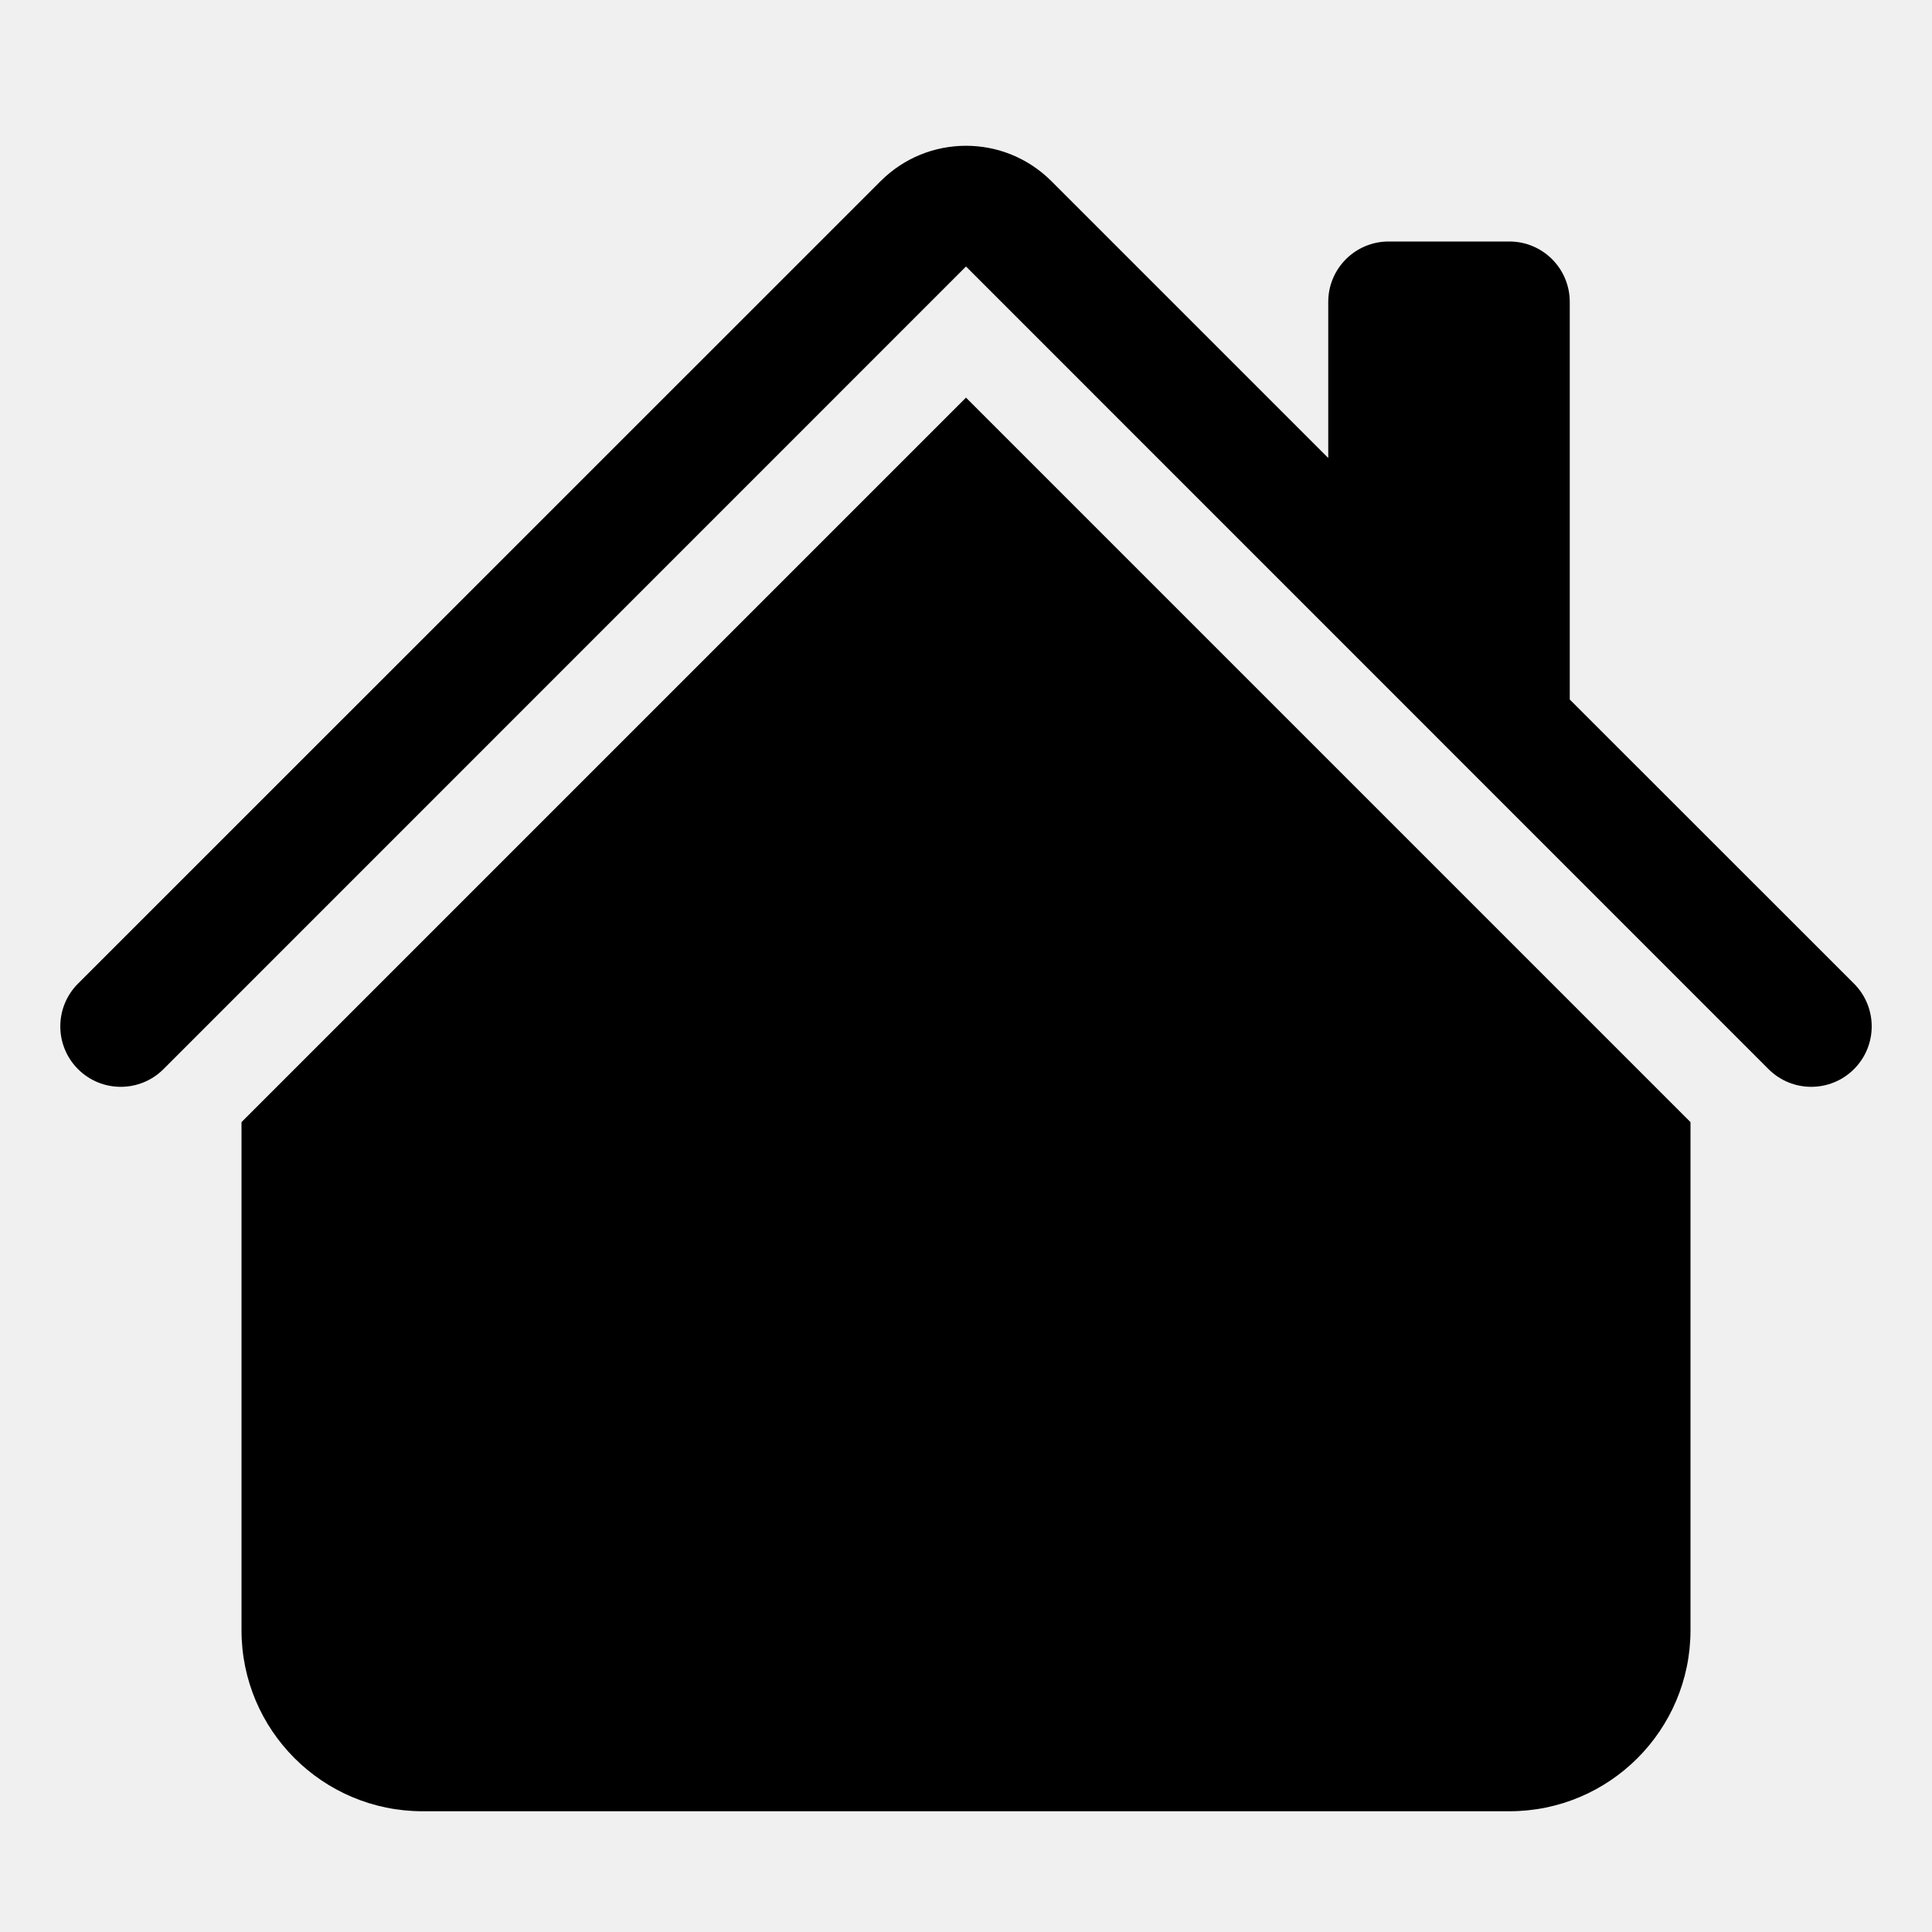
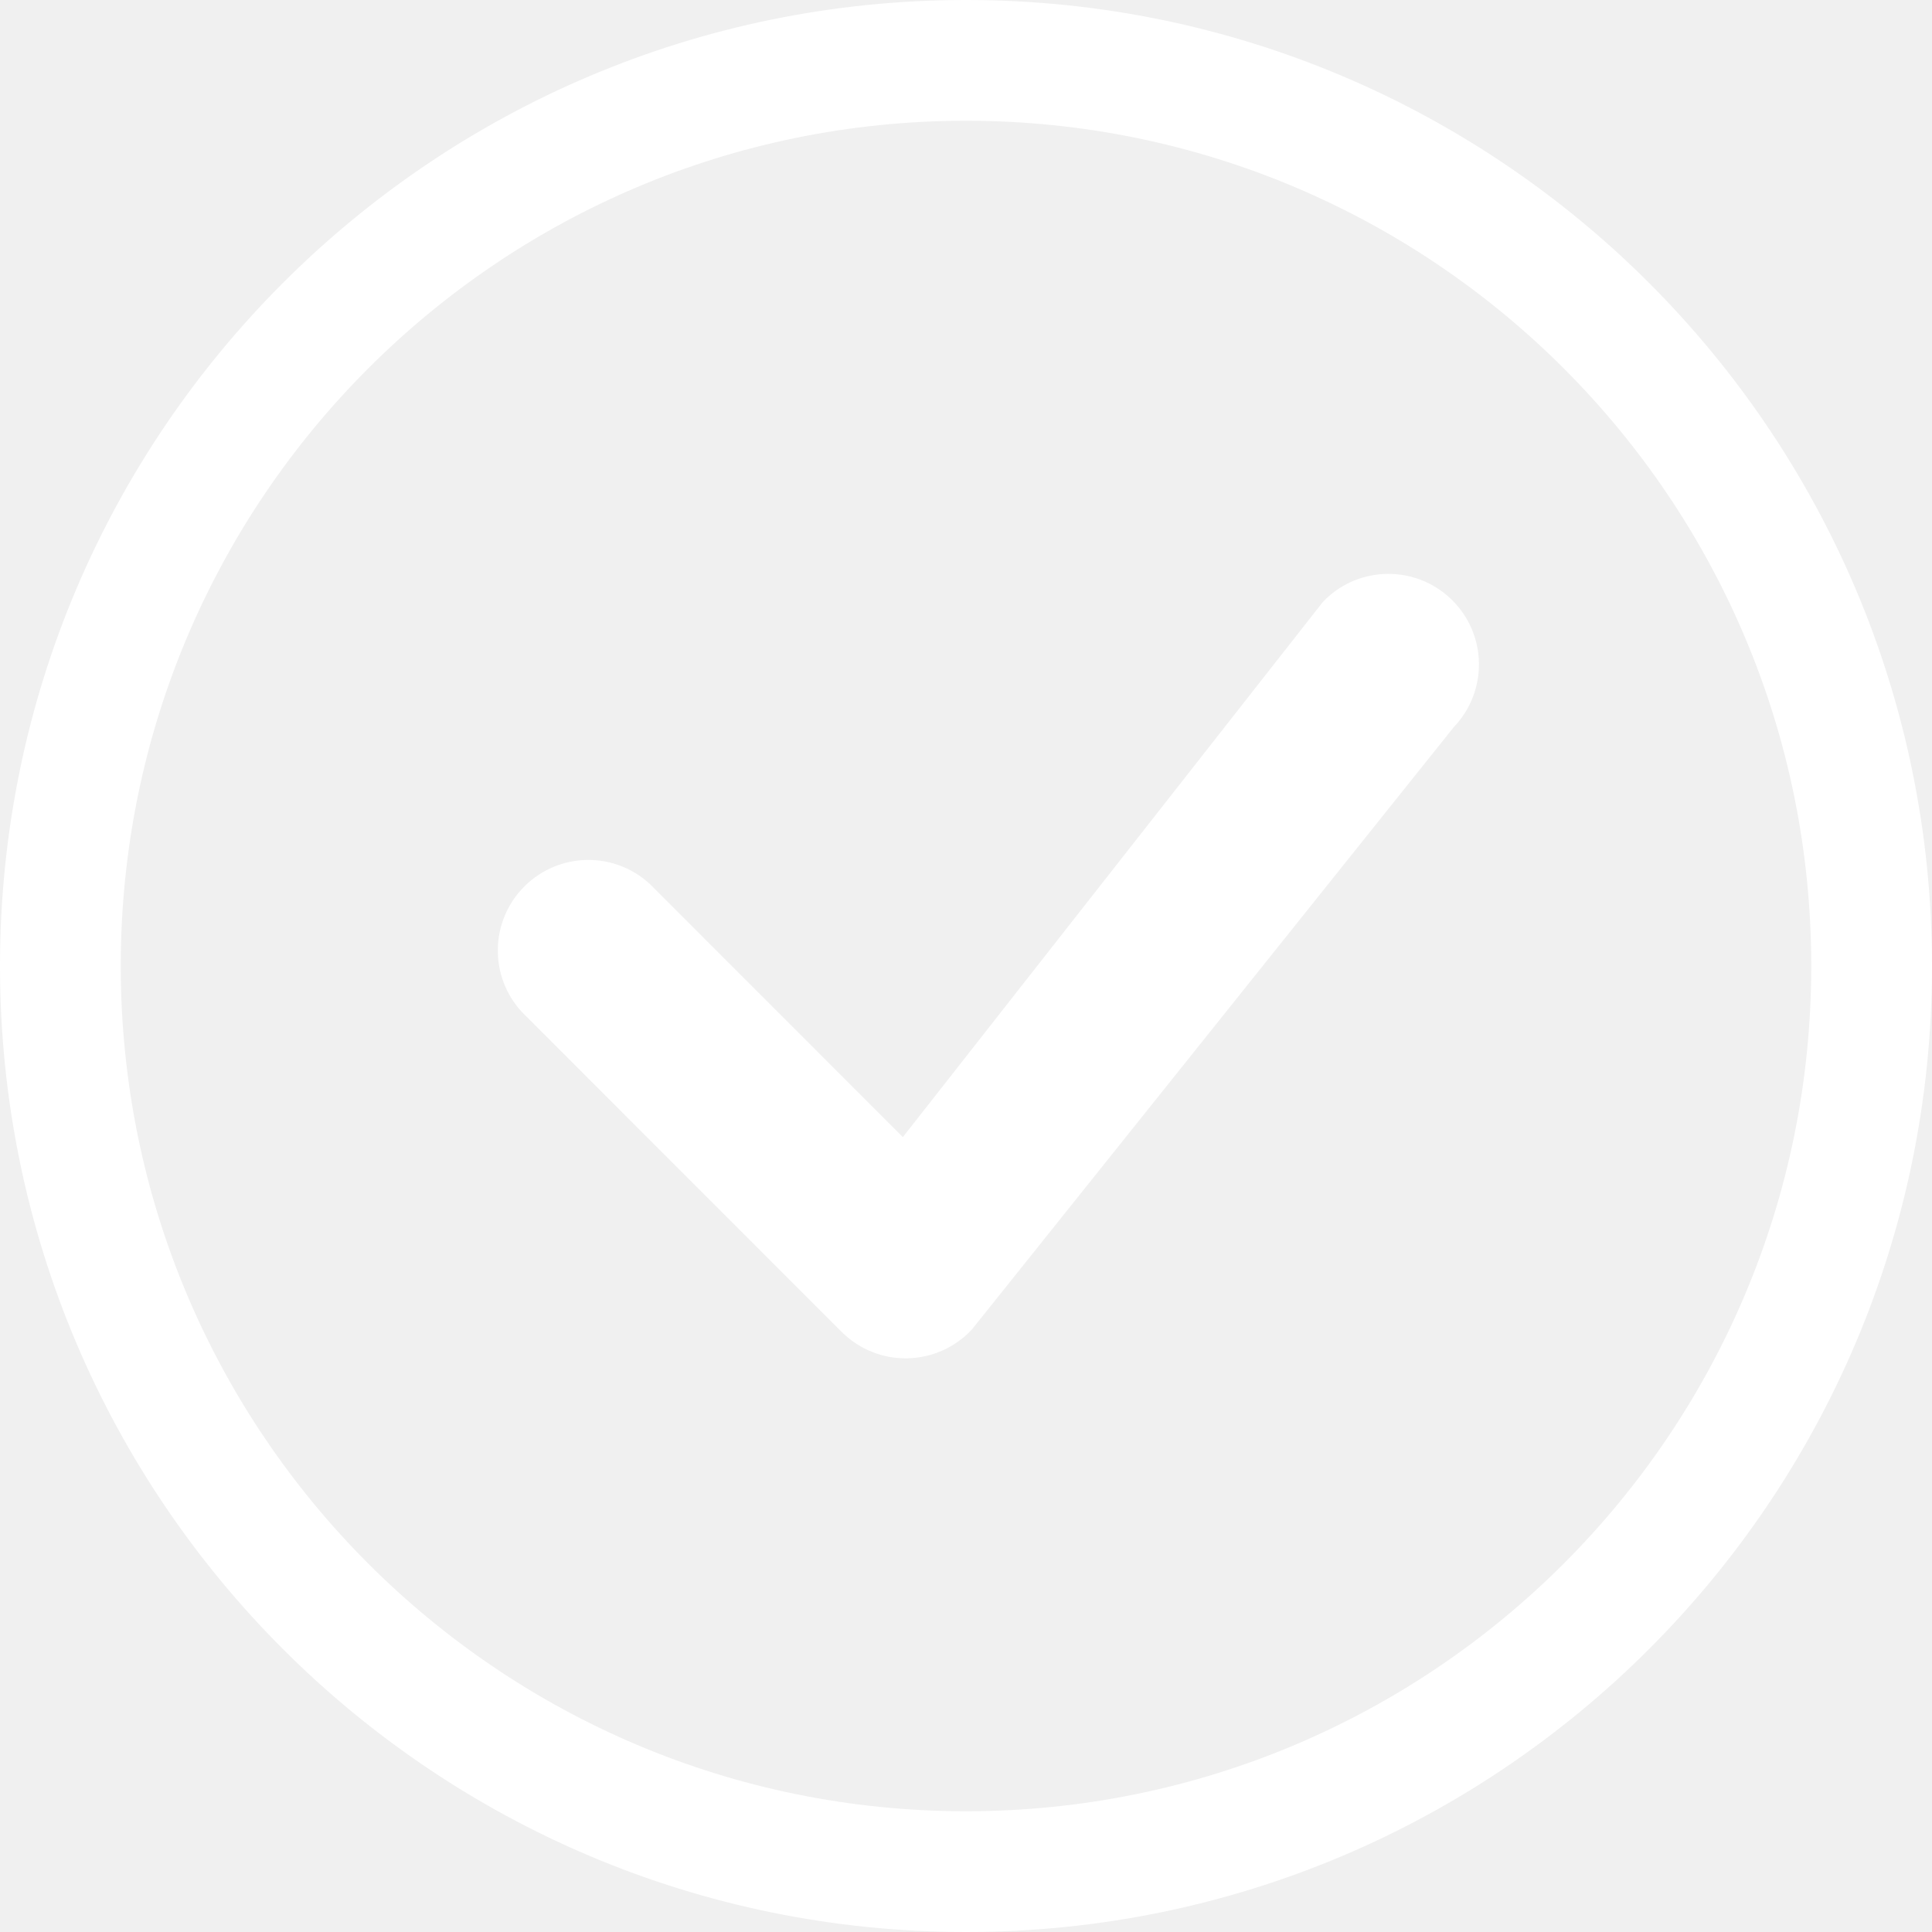
- <svg xmlns="http://www.w3.org/2000/svg" width="16" height="16" fill="currentColor" class="bi bi-house-fill" viewBox="0 0 16 16">
-   <path d="M8.707 1.5a1 1 0 0 0-1.414 0L.646 8.146a.5.5 0 0 0 .708.708L8 2.207l6.646 6.647a.5.5 0 0 0 .708-.708L13 5.793V2.5a.5.5 0 0 0-.5-.5h-1a.5.5 0 0 0-.5.5v1.293L8.707 1.5Z" />
-   <path d="m8 3.293 6 6V13.5a1.5 1.5 0 0 1-1.5 1.5h-9A1.5 1.5 0 0 1 2 13.5V9.293l6-6Z" />
+ <svg xmlns="http://www.w3.org/2000/svg" width="16" height="16" fill="white" class="bi bi-check-circle" viewBox="0 0 16 16">
+   <path d="M8 15A7 7 0 1 1 8 1a7 7 0 0 1 0 14zm0 1A8 8 0 1 0 8 0a8 8 0 0 0 0 16z" />
+   <path d="M10.97 4.97a.235.235 0 0 0-.02.022L7.477 9.417 5.384 7.323a.75.75 0 0 0-1.06 1.06L6.97 11.03a.75.75 0 0 0 1.079-.02l3.992-4.99a.75.75 0 0 0-1.071-1.05z" />
</svg>
